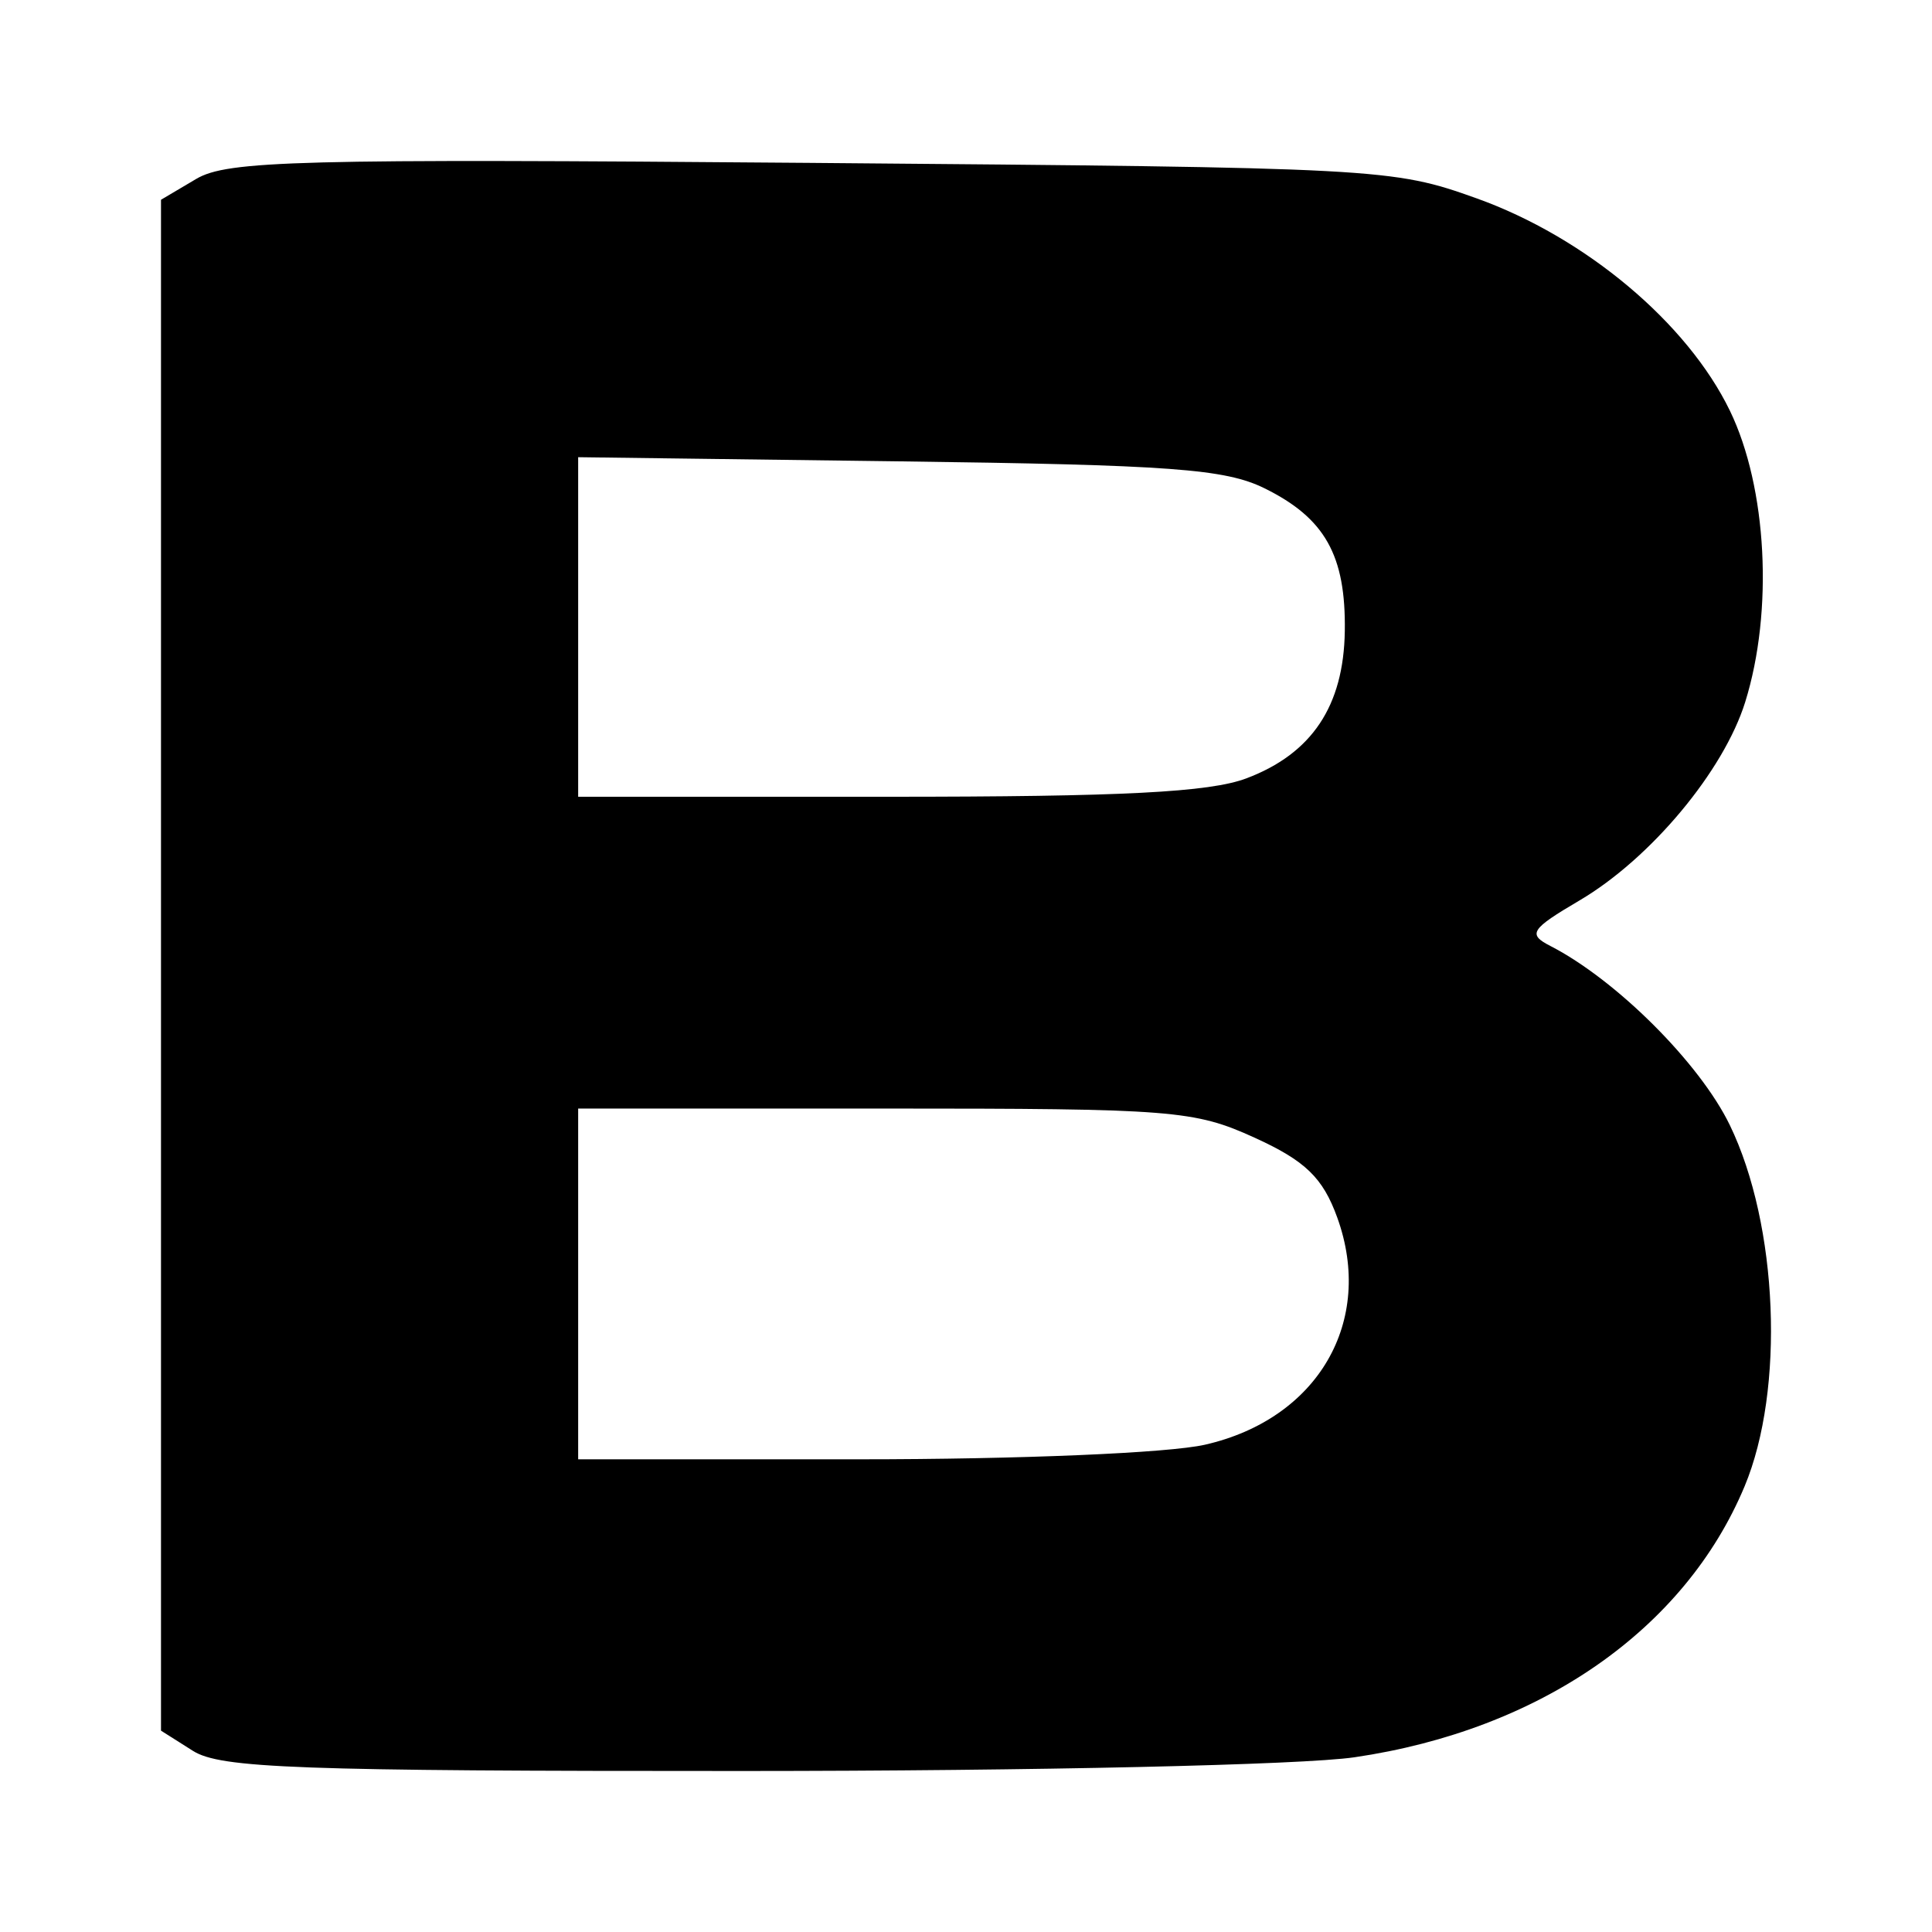
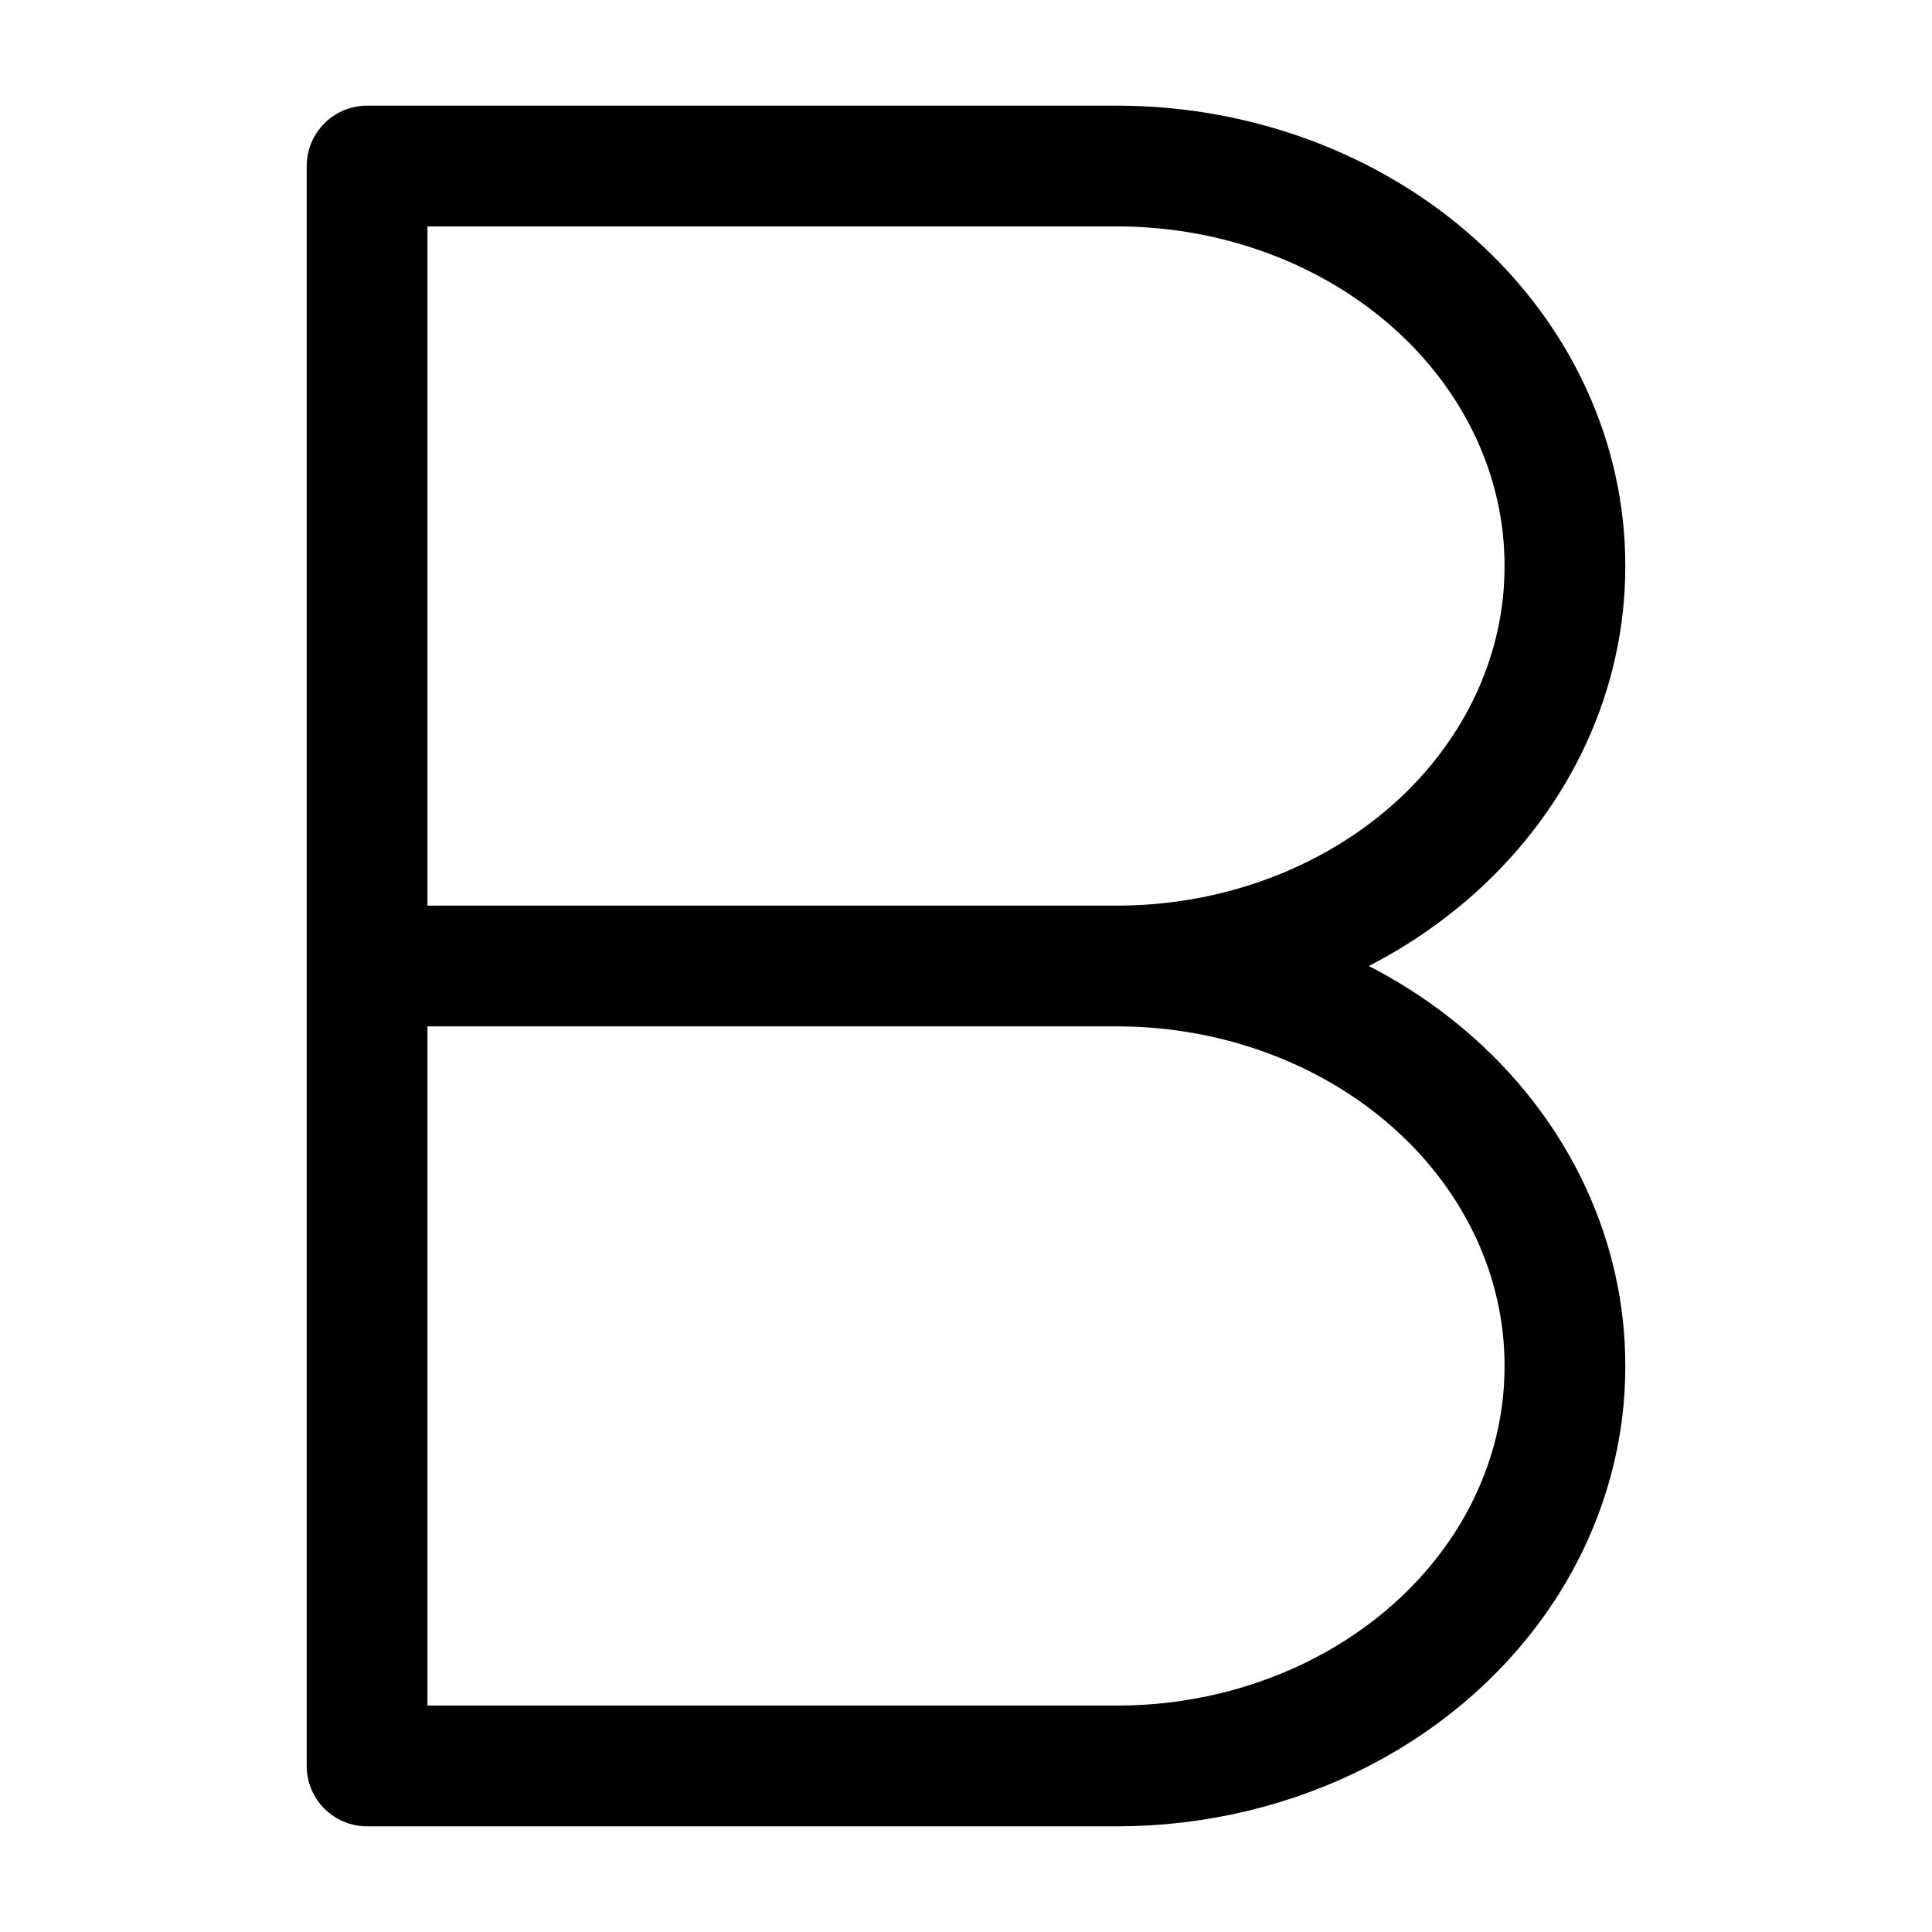
<svg xmlns="http://www.w3.org/2000/svg" viewBox="0 0 192 192" id="vector">
-   <g id="group">
-     <path id="path_6" d="M 19.177 174 L 16 171.99 L 16 19.852 L 19.496 17.783 C 22.592 15.951 29.587 15.768 80.61 16.188 C 137.176 16.653 138.382 16.718 146.732 19.707 C 157.546 23.579 167.679 32.073 171.916 40.819 C 175.612 48.449 176.257 60.72 173.437 69.766 C 171.297 76.63 164.028 85.334 156.965 89.488 C 152.113 92.343 151.795 92.839 154.069 94.007 C 160.63 97.376 168.926 105.656 171.906 111.809 C 176.72 121.752 177.39 138.097 173.376 147.709 C 167.432 161.944 153.05 171.933 134.605 174.636 C 129.389 175.4 102.916 175.994 73.858 176 C 29.545 176.009 21.911 175.729 19.177 174 Z M 119.744 143.575 C 130.976 141.021 136.626 131.319 132.894 120.995 C 131.465 117.043 129.722 115.358 124.7 113.071 C 118.682 110.33 116.606 110.166 87.889 110.166 L 57.457 110.166 L 57.457 145.024 L 85.415 145.024 C 101.346 145.024 116.114 144.401 119.744 143.575 Z M 123.866 77.352 C 130.37 74.898 133.534 70.162 133.645 62.719 C 133.756 55.195 131.678 51.494 125.676 48.531 C 121.754 46.596 116.358 46.198 89.265 45.847 L 57.457 45.436 L 57.457 79.181 L 88.238 79.181 C 111.559 79.181 120.194 78.737 123.866 77.352 Z" fill="#000000" stroke-width="12" />
-   </g>
+   <path id="path" d="M 36.48 175.5 L 36.48 16.5 M 36.612 16.5 L 111.194 16.5 C 122.975 16.547 134.267 20.76 142.573 28.208 C 150.878 35.657 155.538 45.748 155.52 56.25 C 155.538 66.752 150.878 76.843 142.573 84.292 C 134.267 91.74 122.975 95.953 111.194 96 L 36.612 96 M 36.612 96 L 111.194 96 C 122.975 96.047 134.267 100.26 142.573 107.708 C 150.878 115.157 155.538 125.248 155.52 135.75 C 155.532 142.717 153.485 149.565 149.588 155.603 C 145.69 161.642 140.077 166.661 133.315 170.153 C 126.553 173.645 118.877 175.49 111.062 175.5 L 36.612 175.5" fill="none" stroke="#000000" stroke-width="12" stroke-linecap="round" stroke-linejoin="round" />
</svg>
